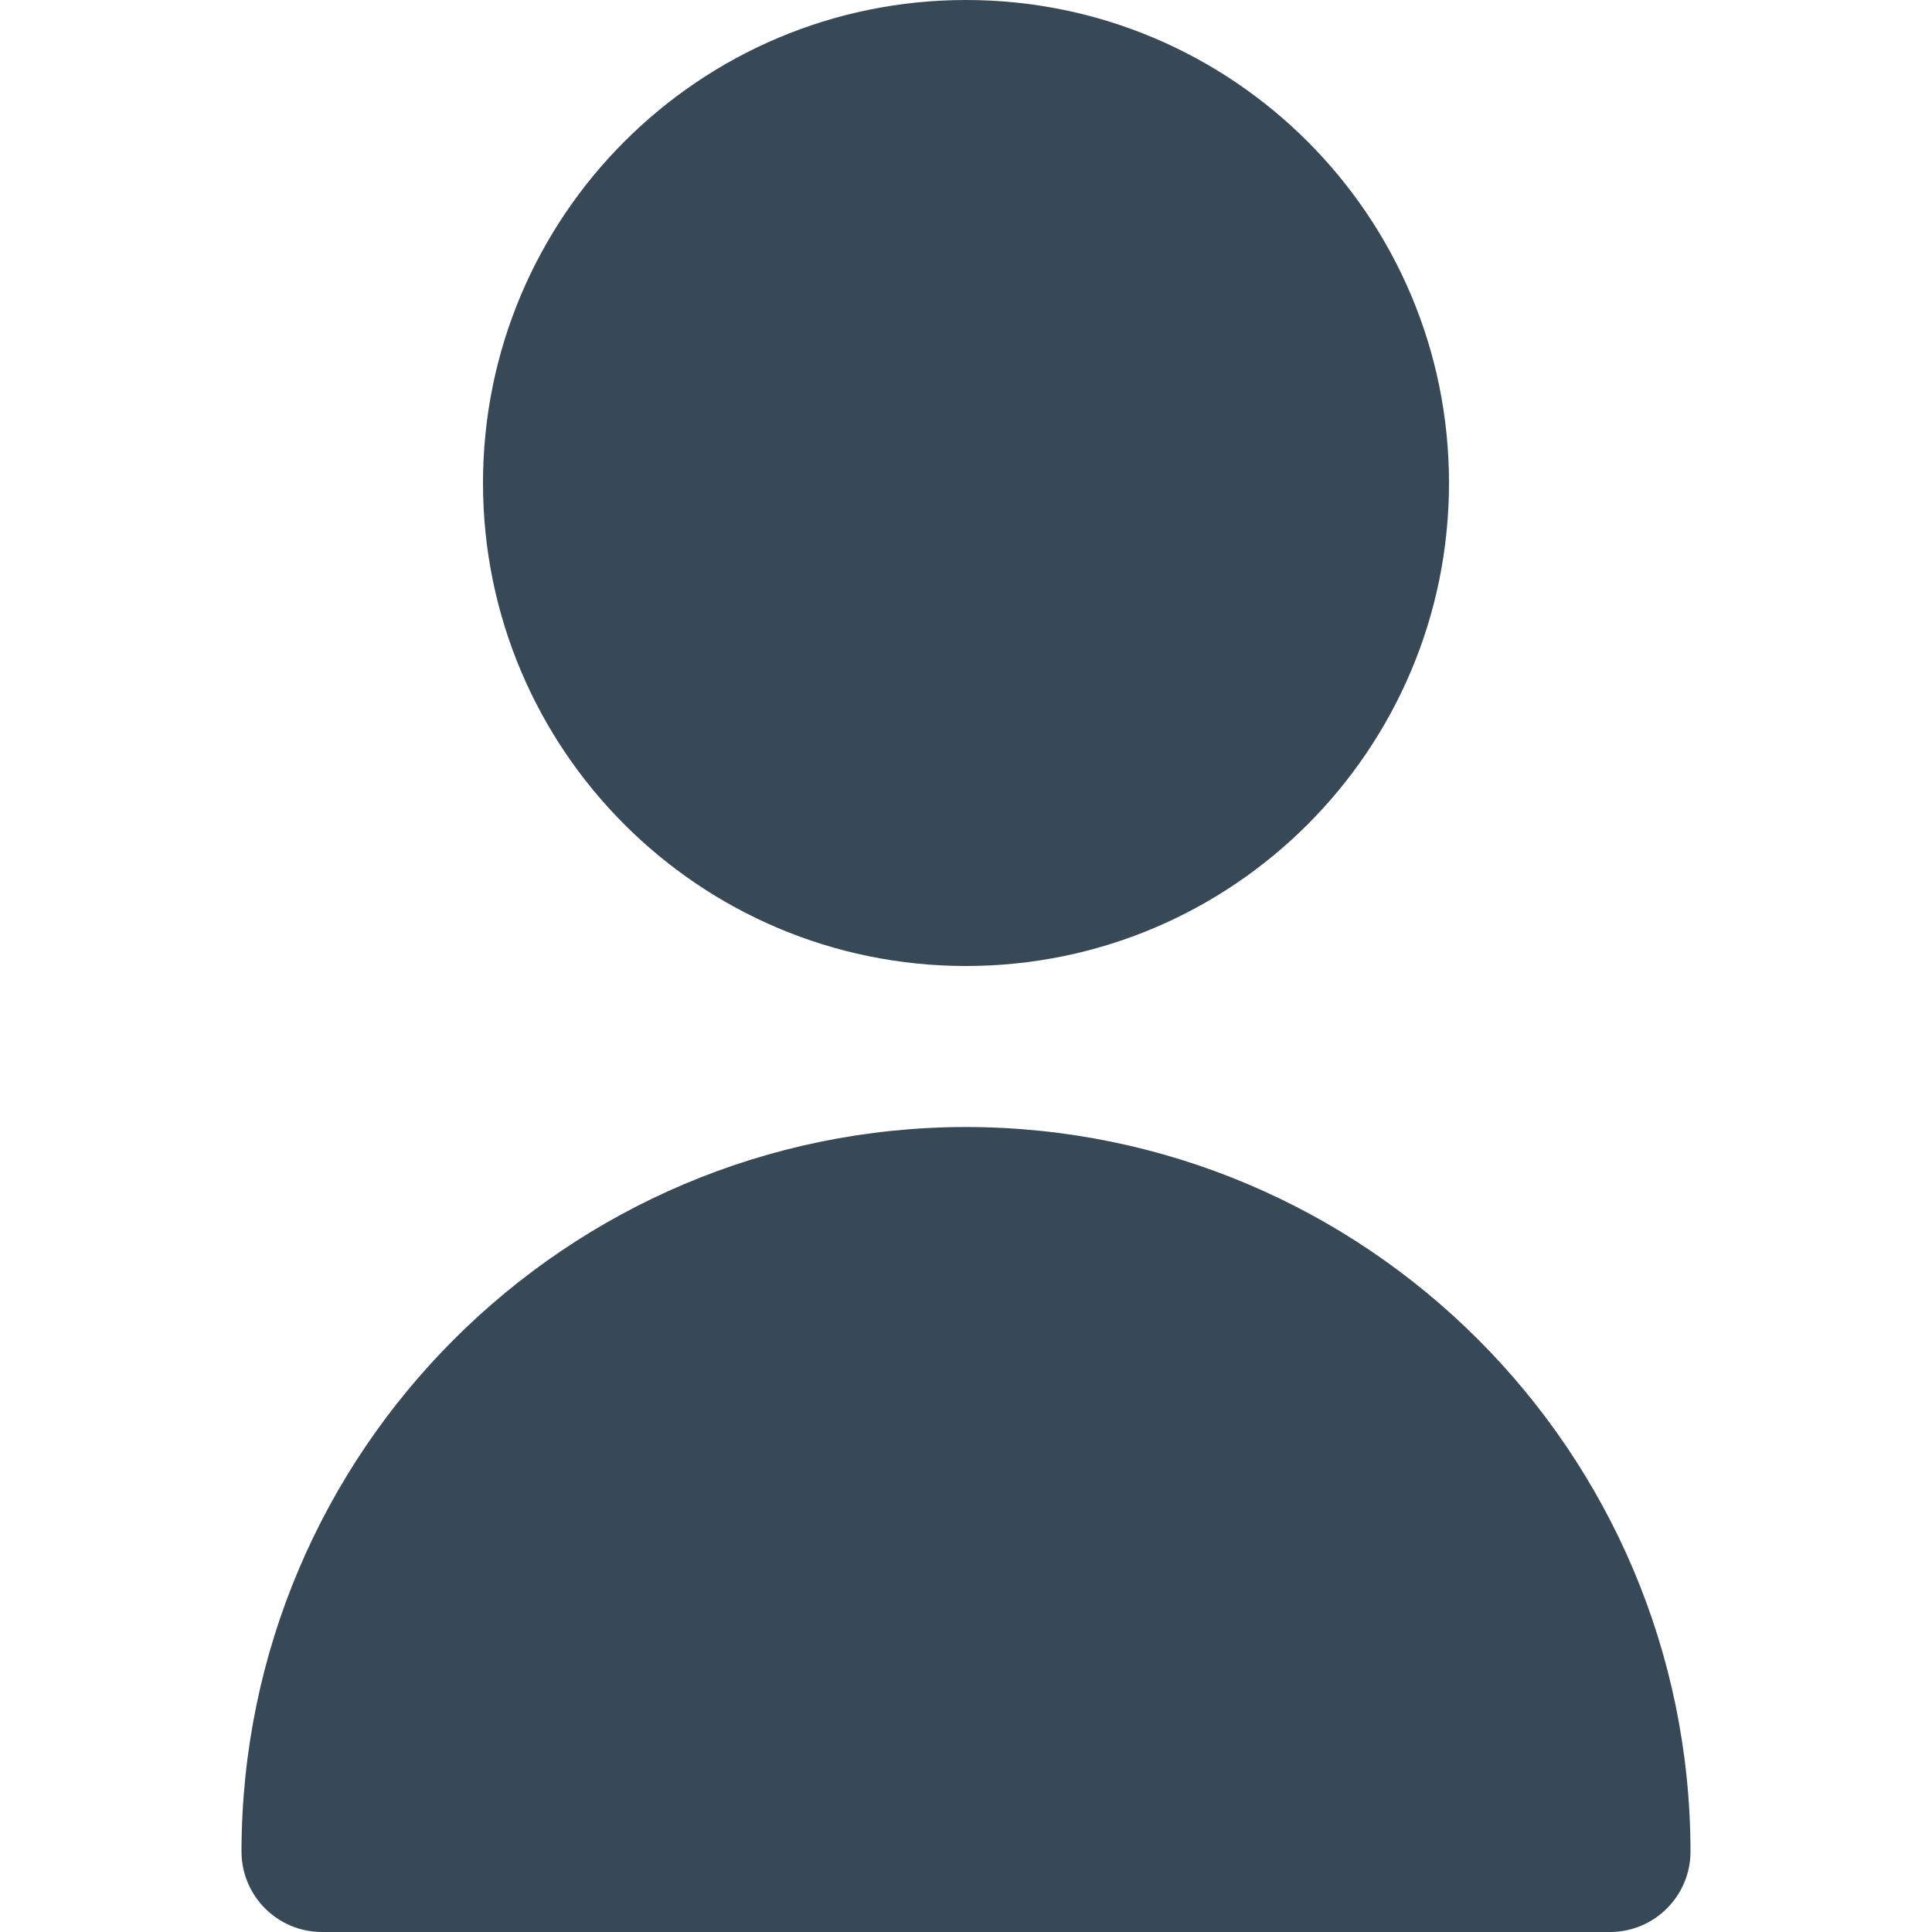
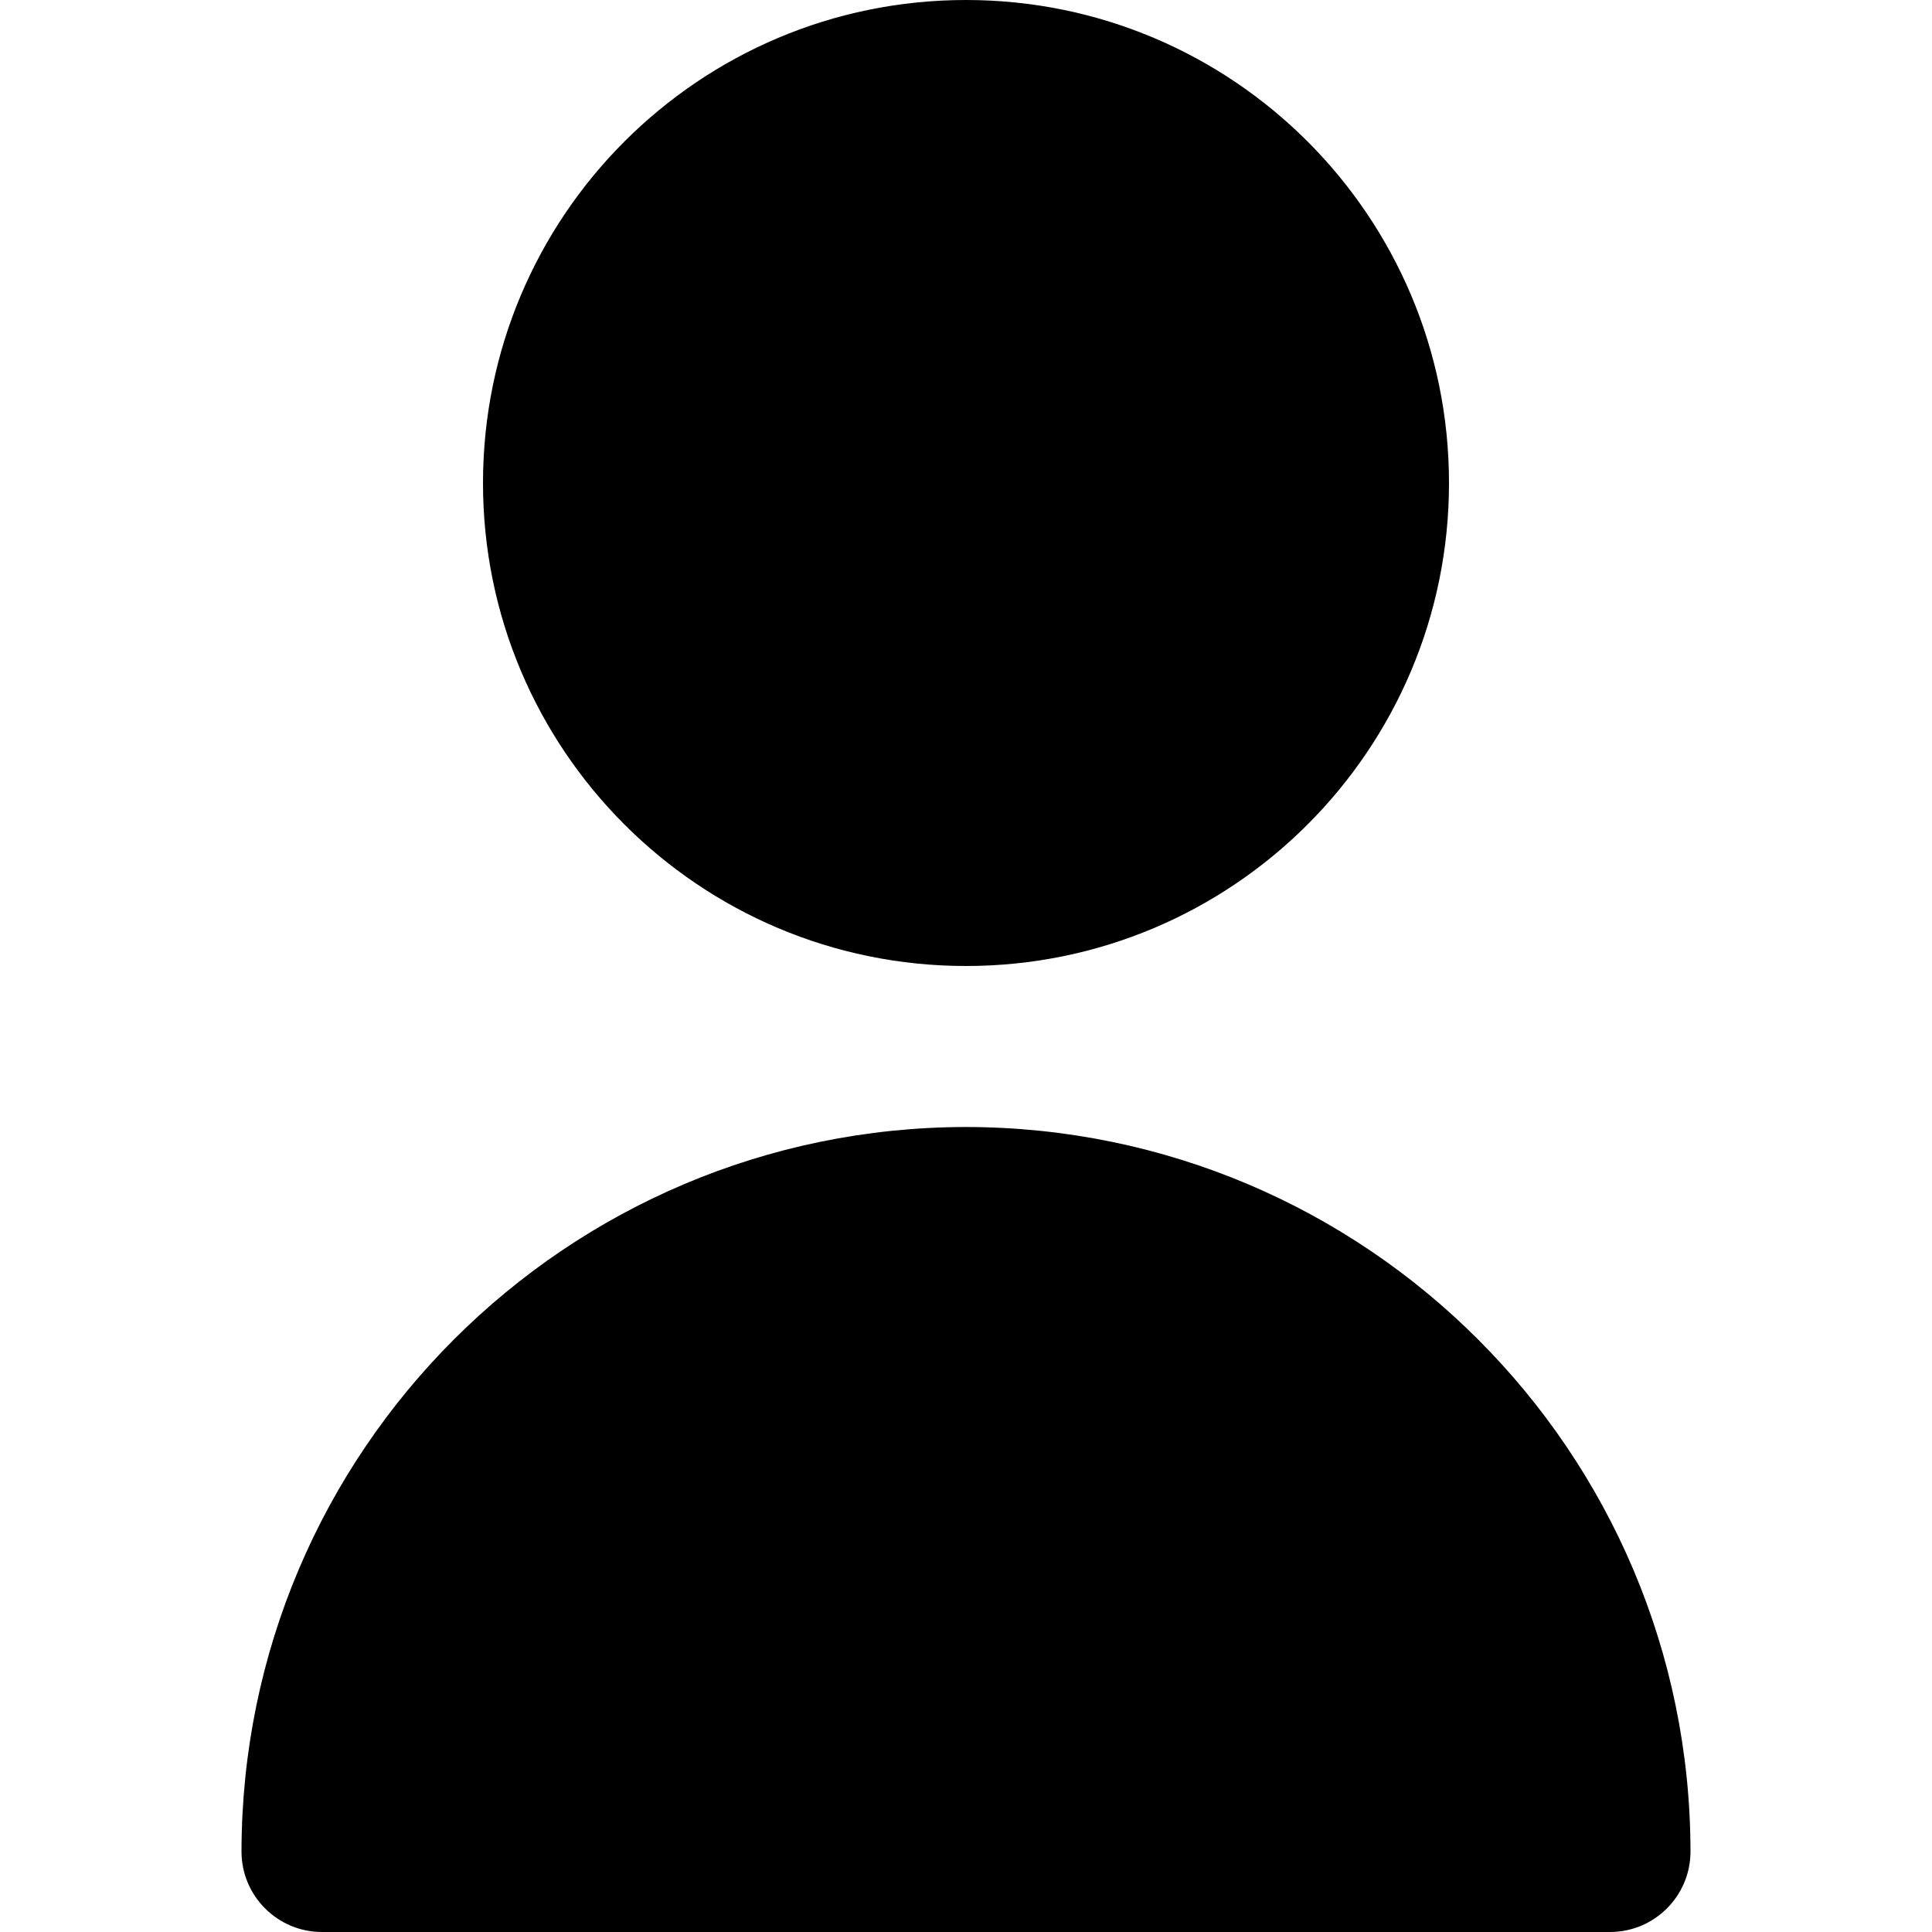
- <svg xmlns="http://www.w3.org/2000/svg" width="24" height="24" fill="none" viewBox="0 0 24 24">
-   <path fill="#374957" d="M12 12a6 6 0 1 0 0-12 6 6 0 0 0 0 12Zm0 2a9.01 9.01 0 0 0-9 9 1 1 0 0 0 1 1h16a1 1 0 0 0 1-1 9.01 9.01 0 0 0-9-9Z" />
+ <svg xmlns="http://www.w3.org/2000/svg" version="1.1" id="Capa_1" x="0px" y="0px" viewBox="0 0 512 512" style="enable-background:new 0 0 512 512;" xml:space="preserve" width="512" height="512">
+   <g>
+     <circle cx="256" cy="128" r="128" />
+     <path d="M256,298.667c-105.99,0.118-191.882,86.01-192,192C64,502.449,73.551,512,85.333,512h341.333   c11.782,0,21.333-9.551,21.333-21.333C447.882,384.677,361.99,298.784,256,298.667z" />
+   </g>
</svg>
